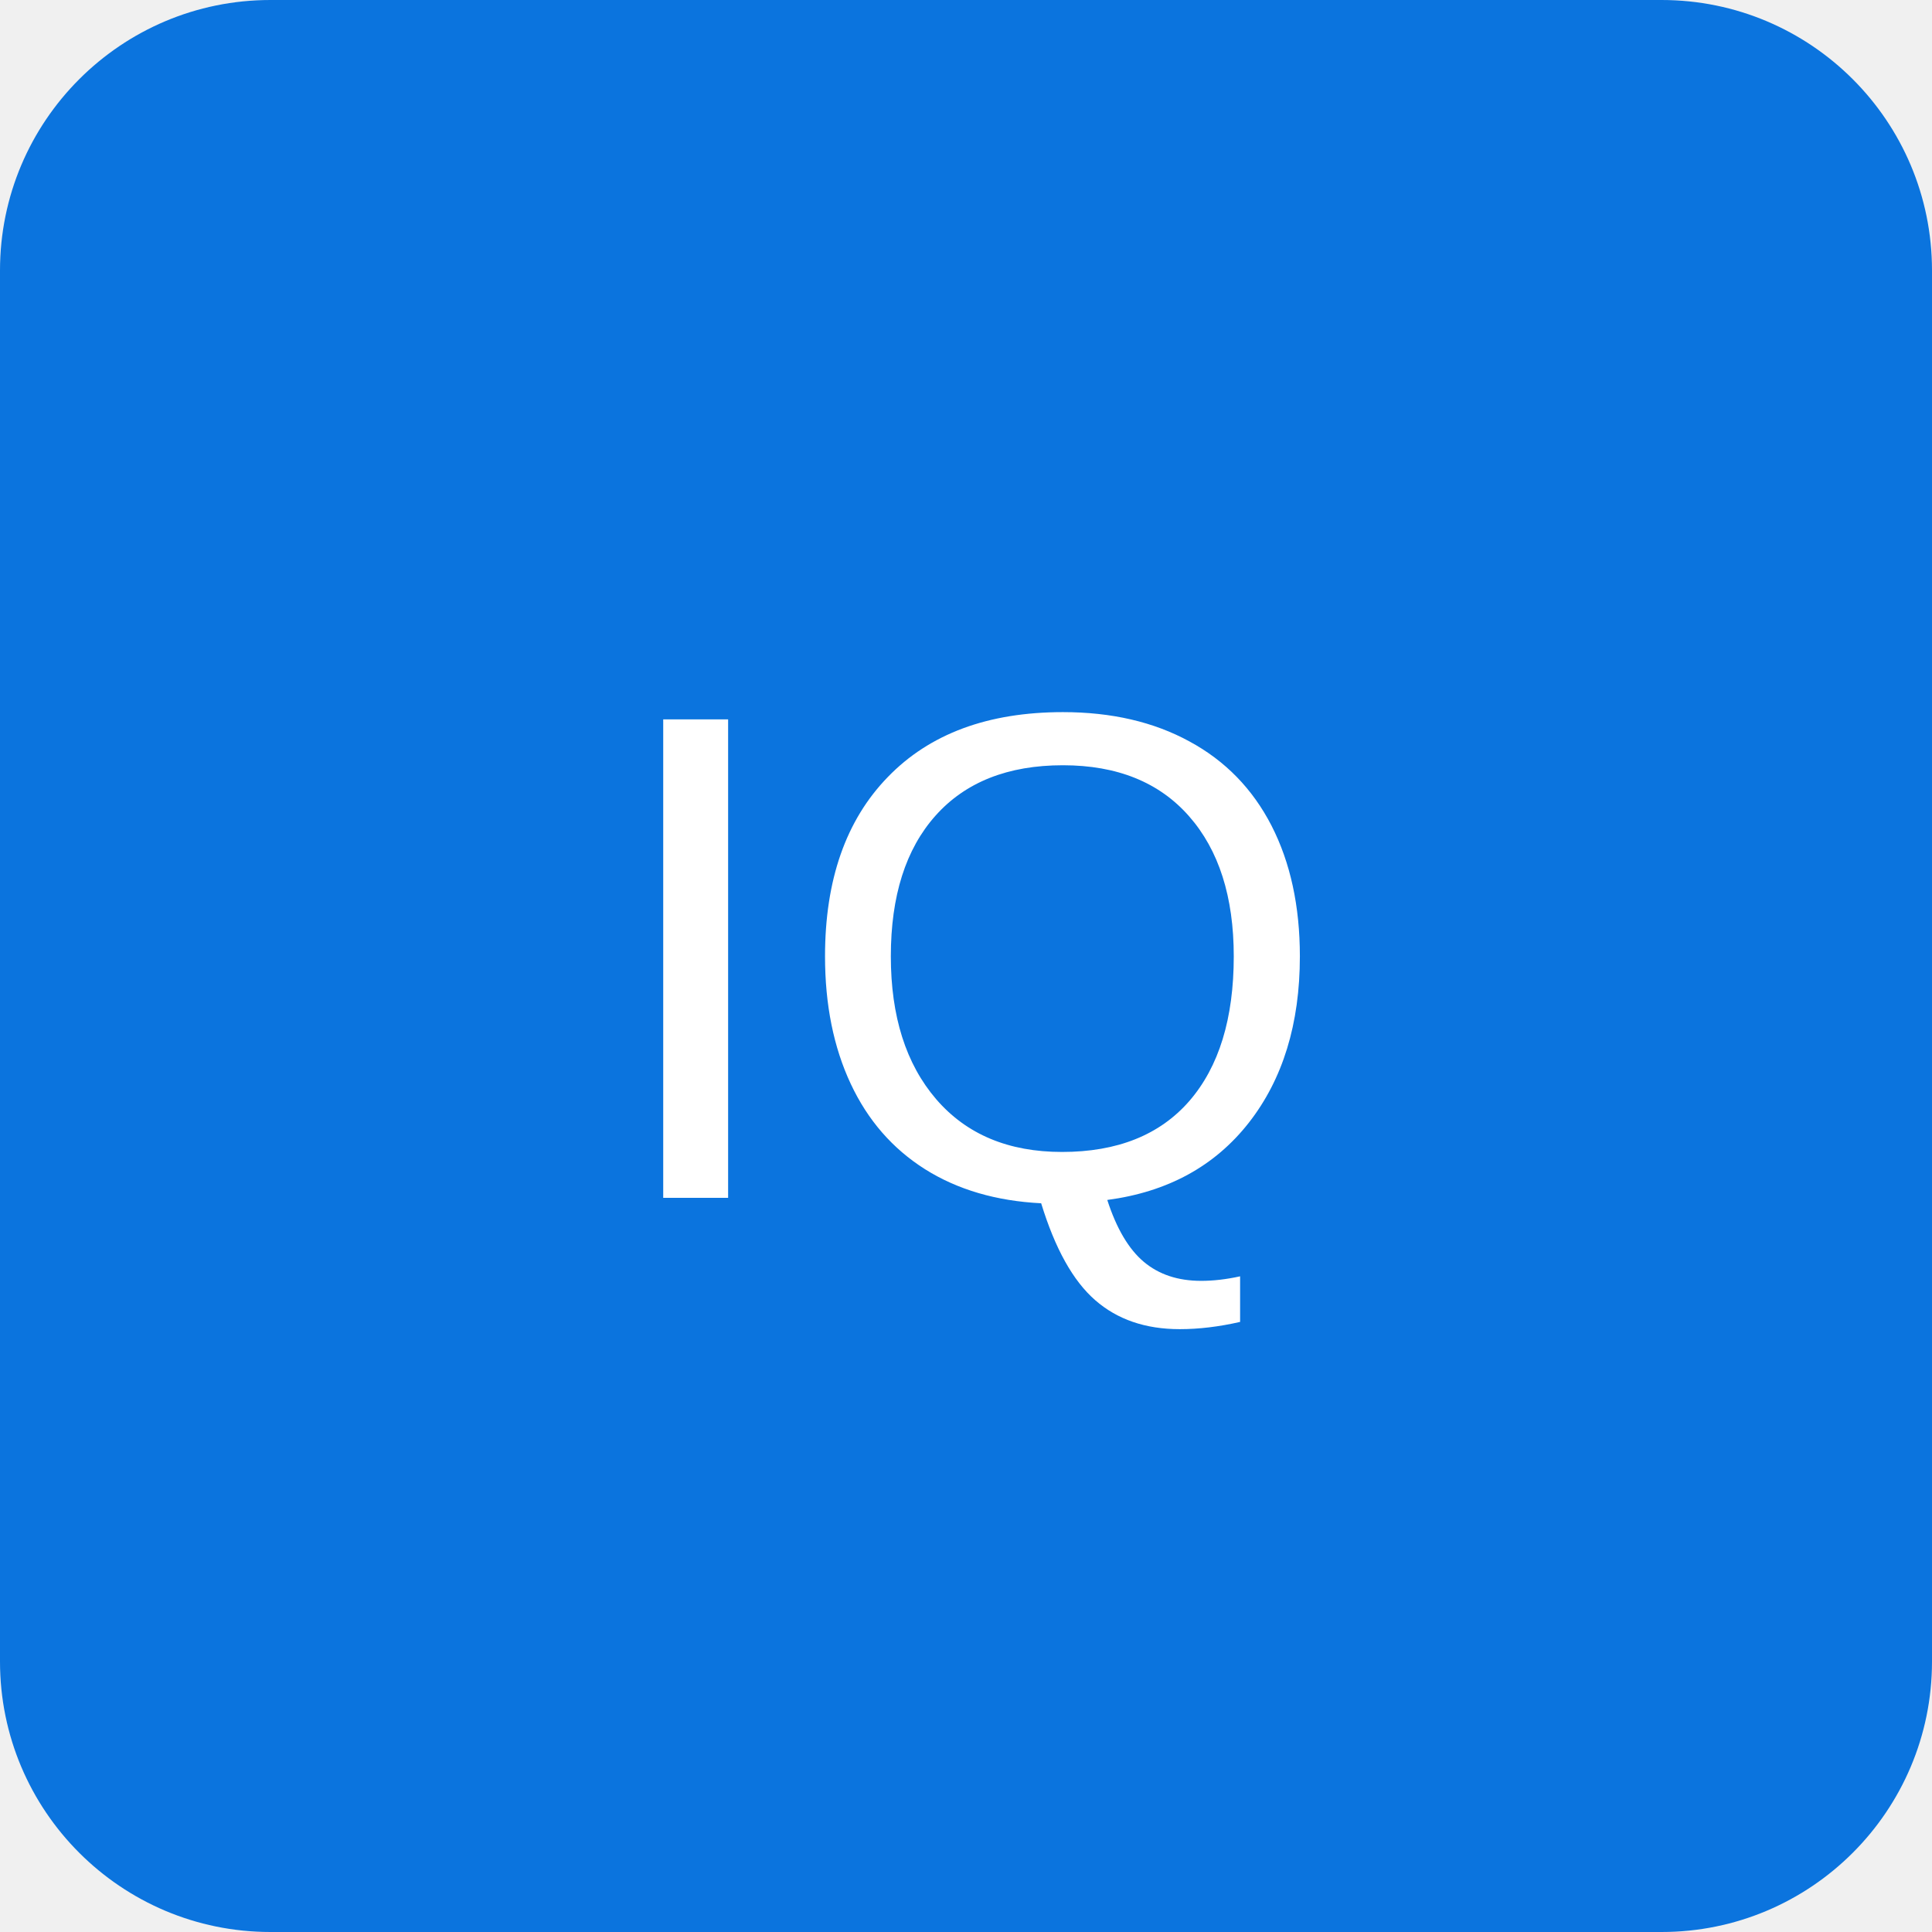
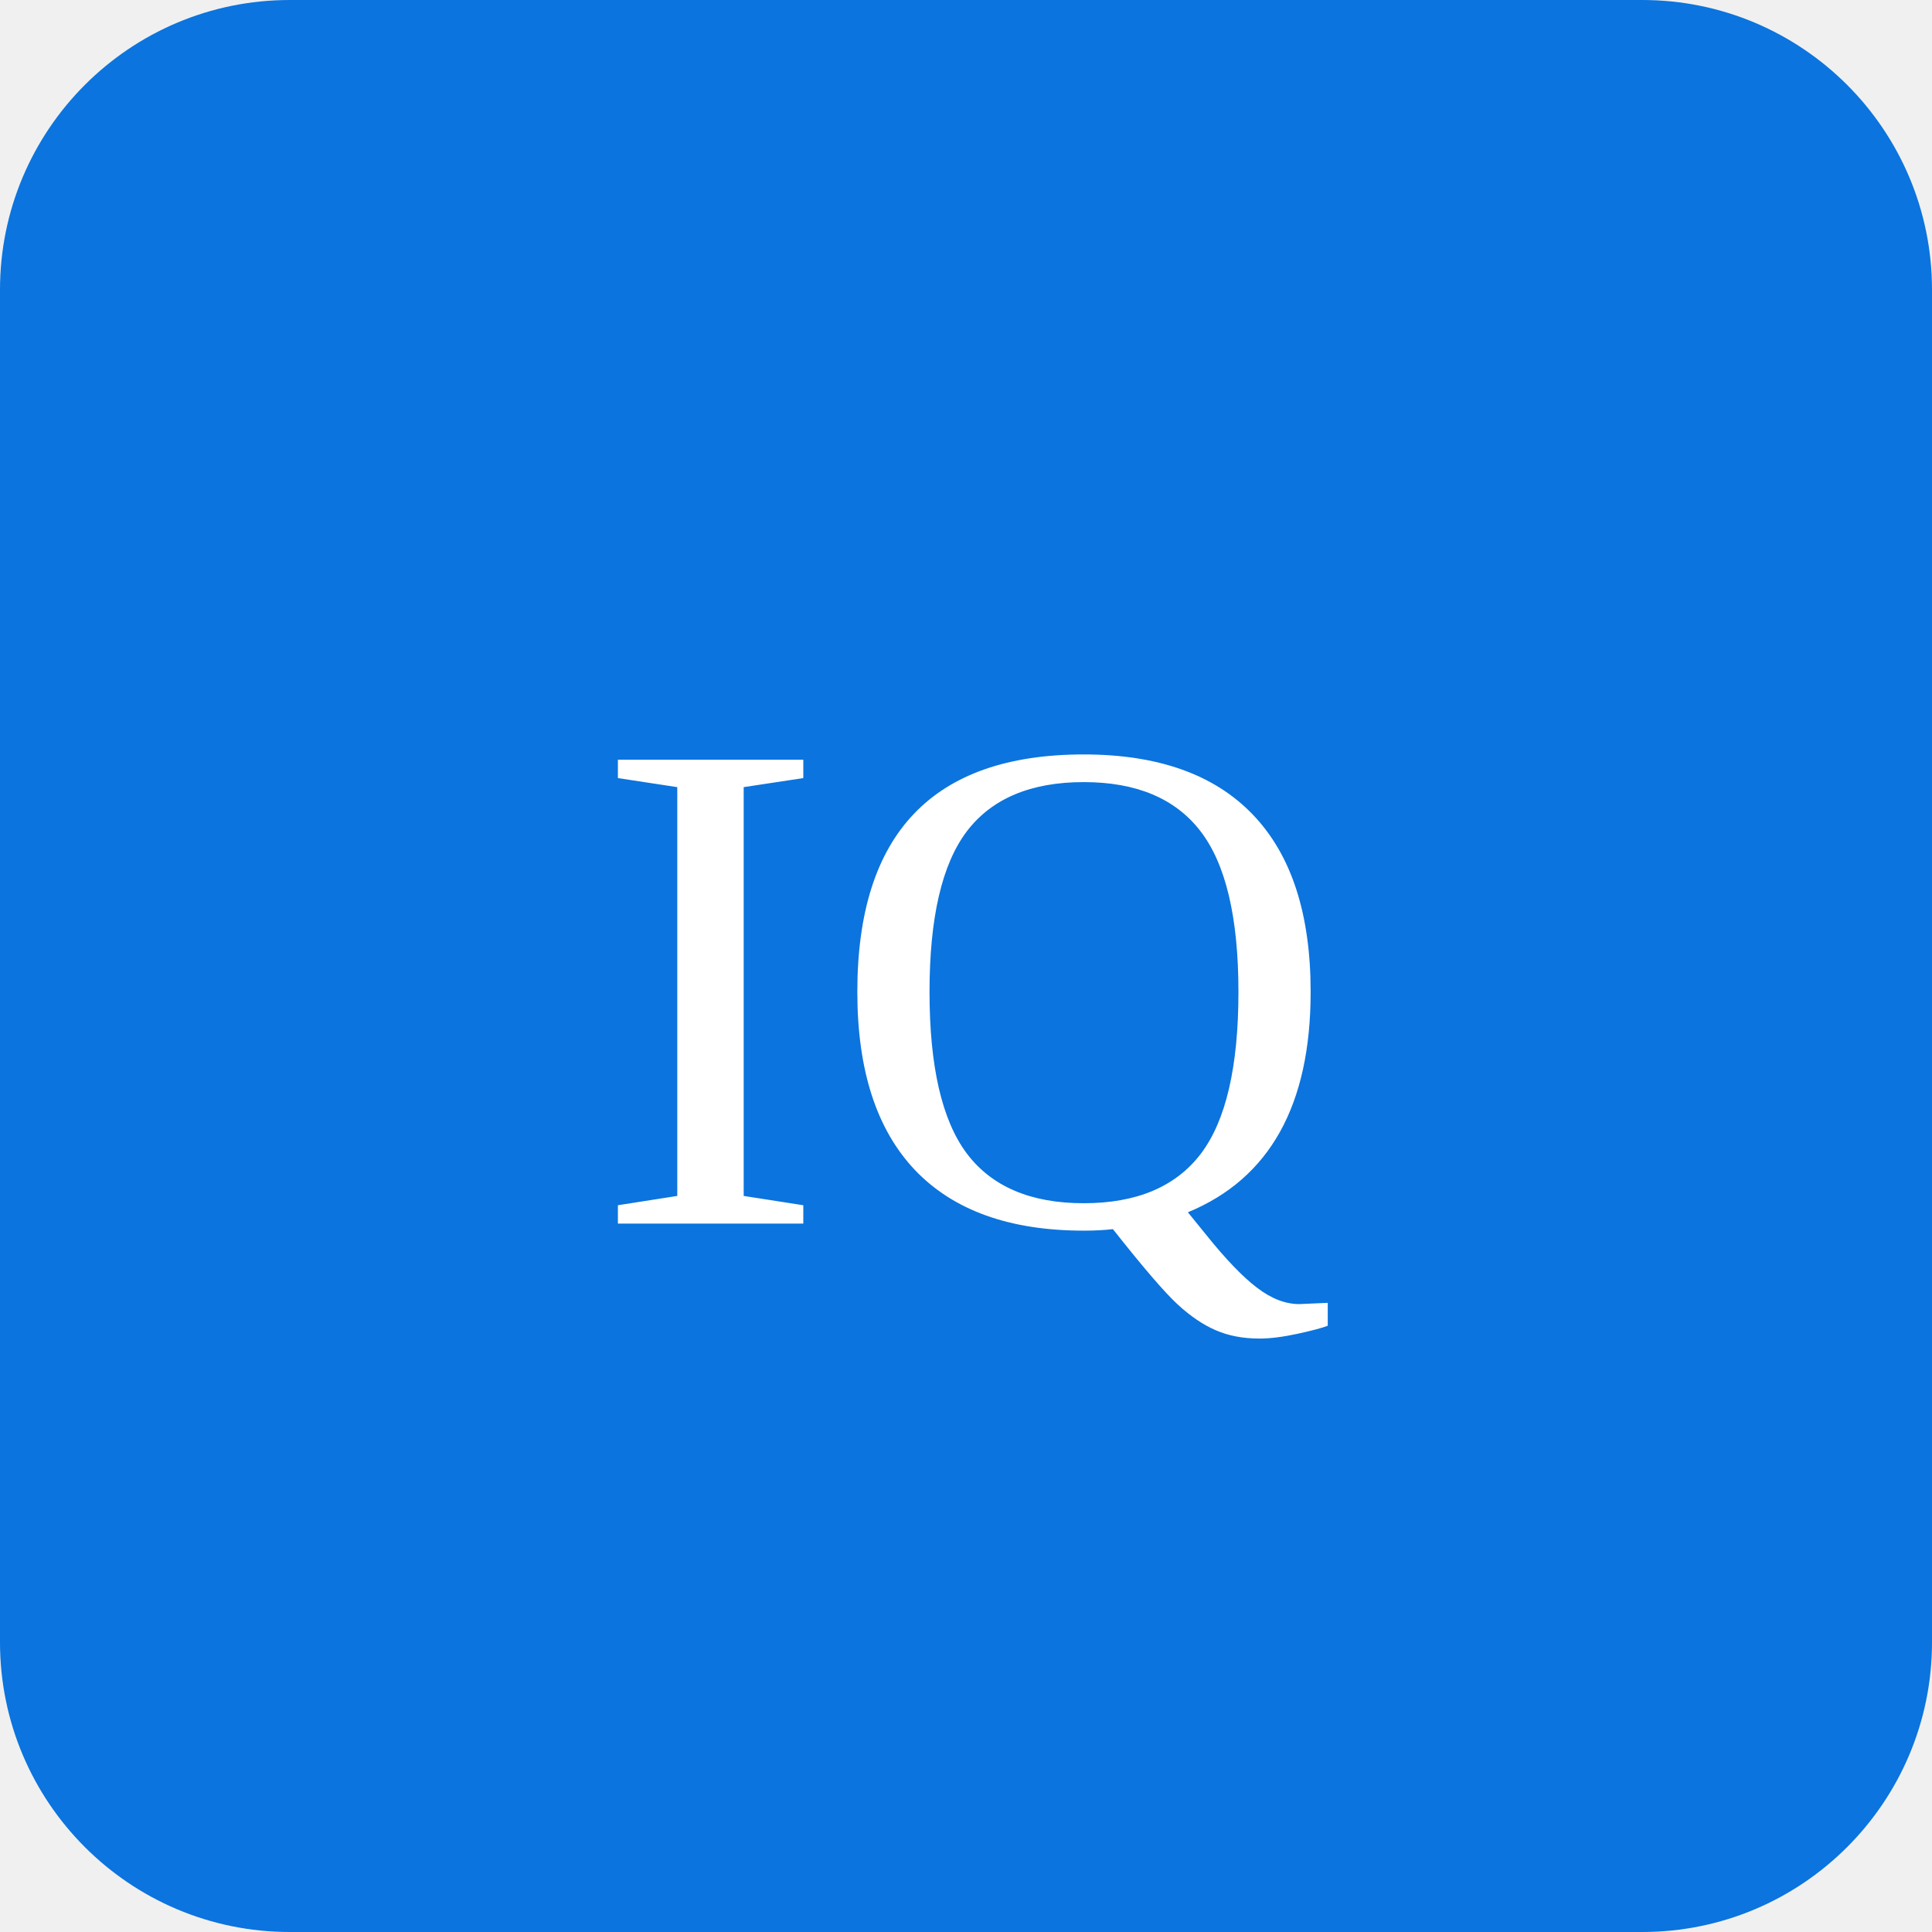
- <svg xmlns="http://www.w3.org/2000/svg" viewBox="0 0 100 100" width="200" height="200">
-   <rect width="100" height="100" rx="14" fill="#0b74de" />
-   <text x="50" y="62" font-size="36" font-family="Arial" fill="#fff" text-anchor="middle">IQ</text>
+ <svg xmlns="http://www.w3.org/2000/svg" width="120" height="120">
+   <rect width="120" height="120" rx="18" fill="#0b74de" />
+   <text x="60" y="76" font-size="44" fill="#fff" text-anchor="middle">IQ</text>
</svg>
